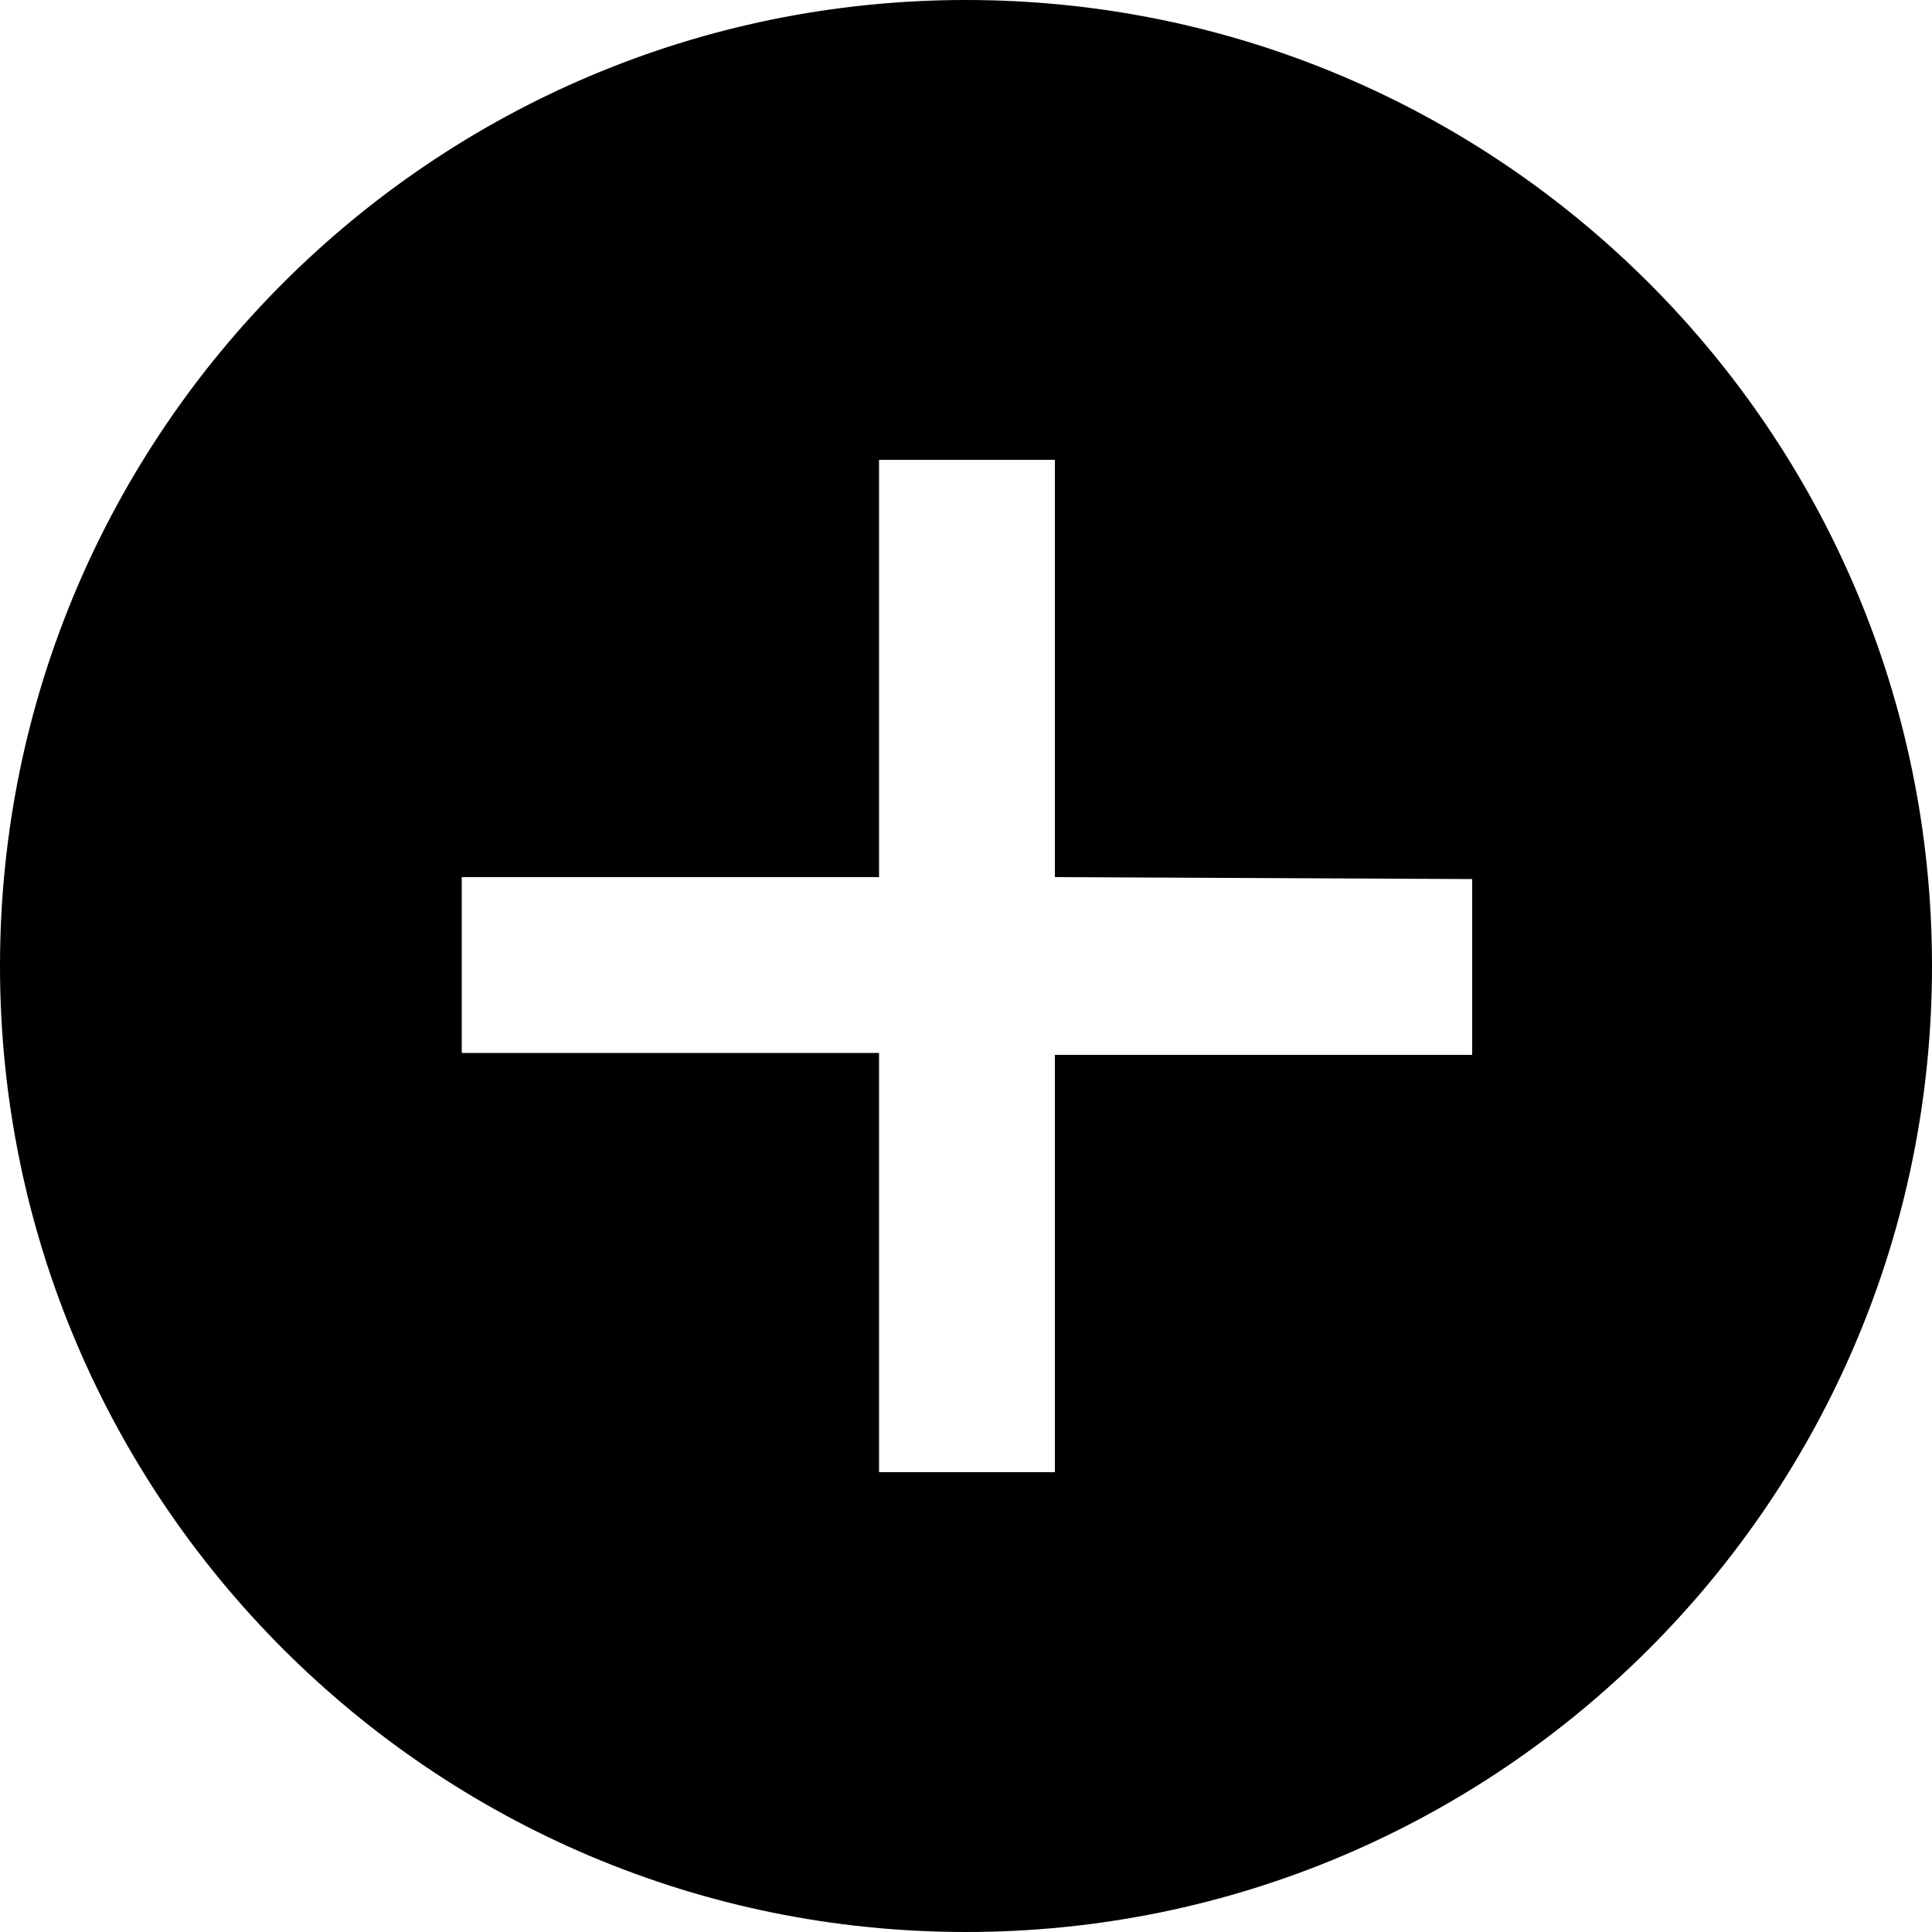
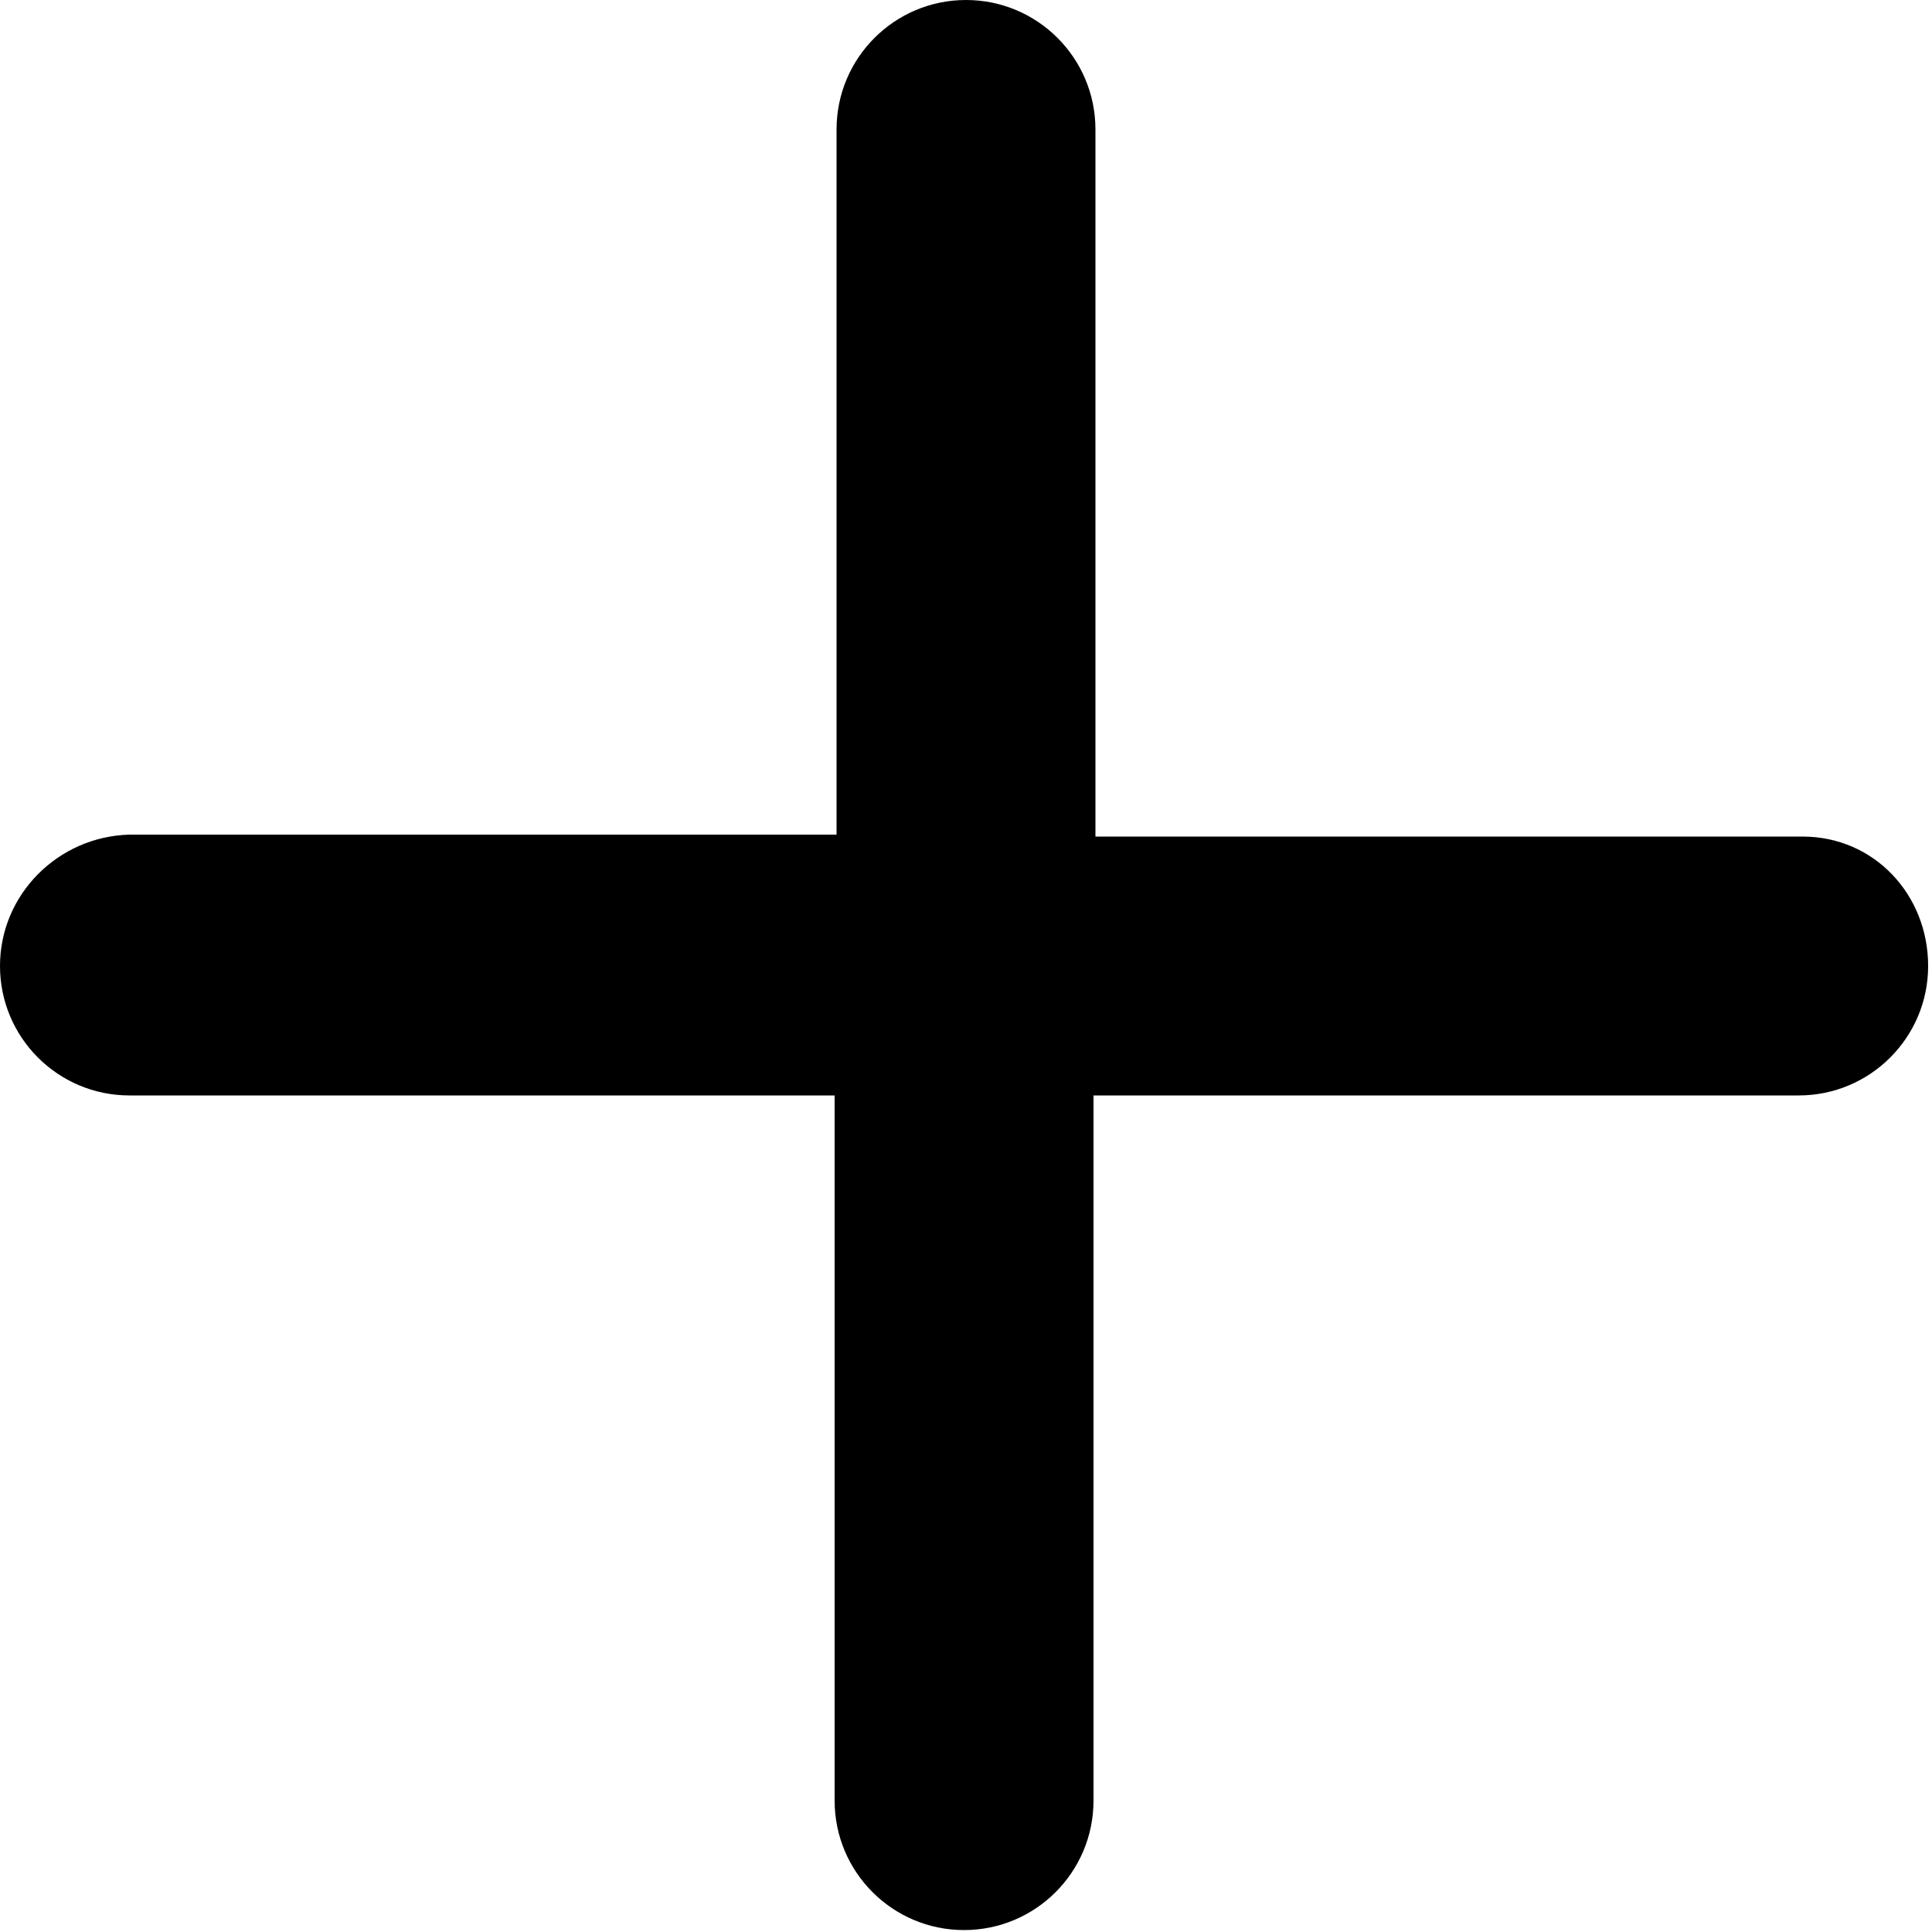
<svg xmlns="http://www.w3.org/2000/svg" version="1.1" id="圖層_1" x="0px" y="0px" viewBox="0 0 100 100" style="enable-background:new 0 0 100 100;" xml:space="preserve">
-   <style type="text/css">
- 	.st0{fill-rule:evenodd;clip-rule:evenodd;}
- </style>
-   <path class="st0" d="M50,0C22.4,0,0,22.4,0,50c0,27.6,22.4,50,50,50c27.6,0,50-22.4,50-50C100,22.4,77.6,0,50,0z M76.2,45.5v9.1  l-21.6,0v21.6h-9.1V54.5l-21.6,0v-9.1h21.6l0-21.6h9.1v21.6L76.2,45.5z" />
+   <path d="M93.3,43.3H56.7V6.7C56.7,3,53.7,0,50,0s-6.7,3-6.7,6.7v36.5H6.7C3,43.3,0,46.3,0,50s3,6.7,6.7,6.7h36.5v36.5  c0,3.7,3,6.7,6.7,6.7s6.7-3,6.7-6.7V56.7h36.5c3.7,0,6.7-3,6.7-6.7S97,43.3,93.3,43.3z" />
</svg>
